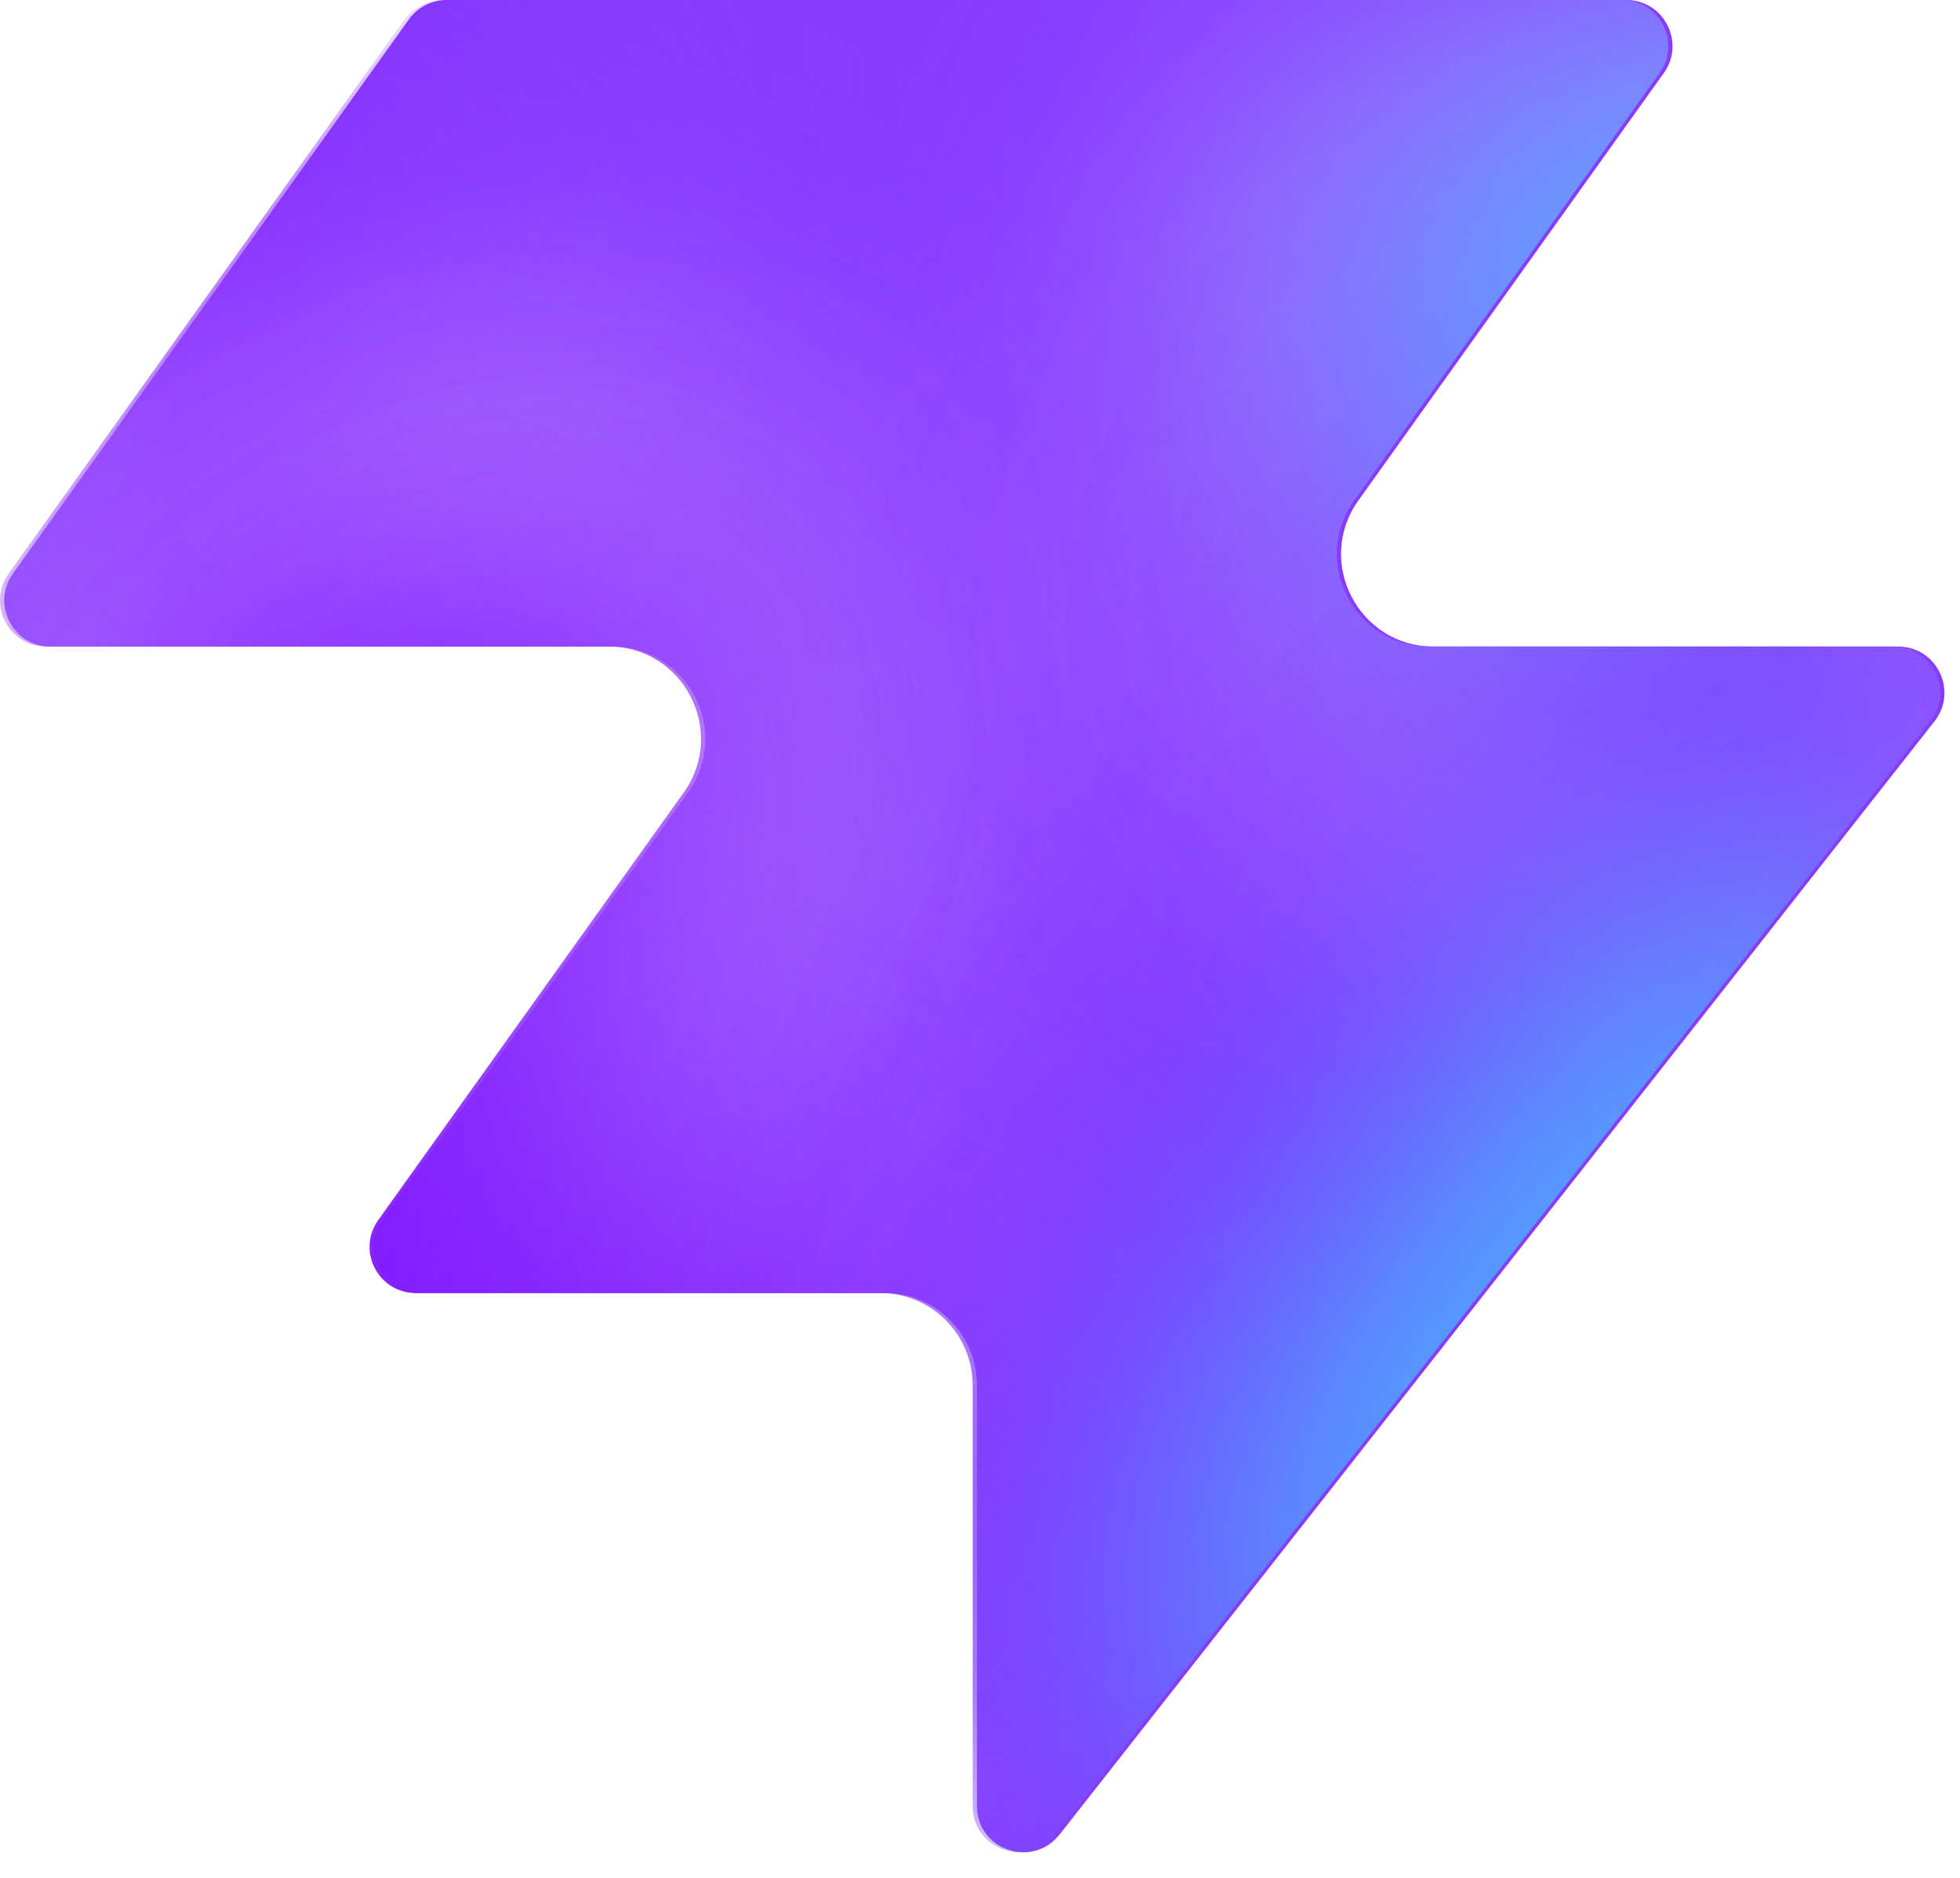
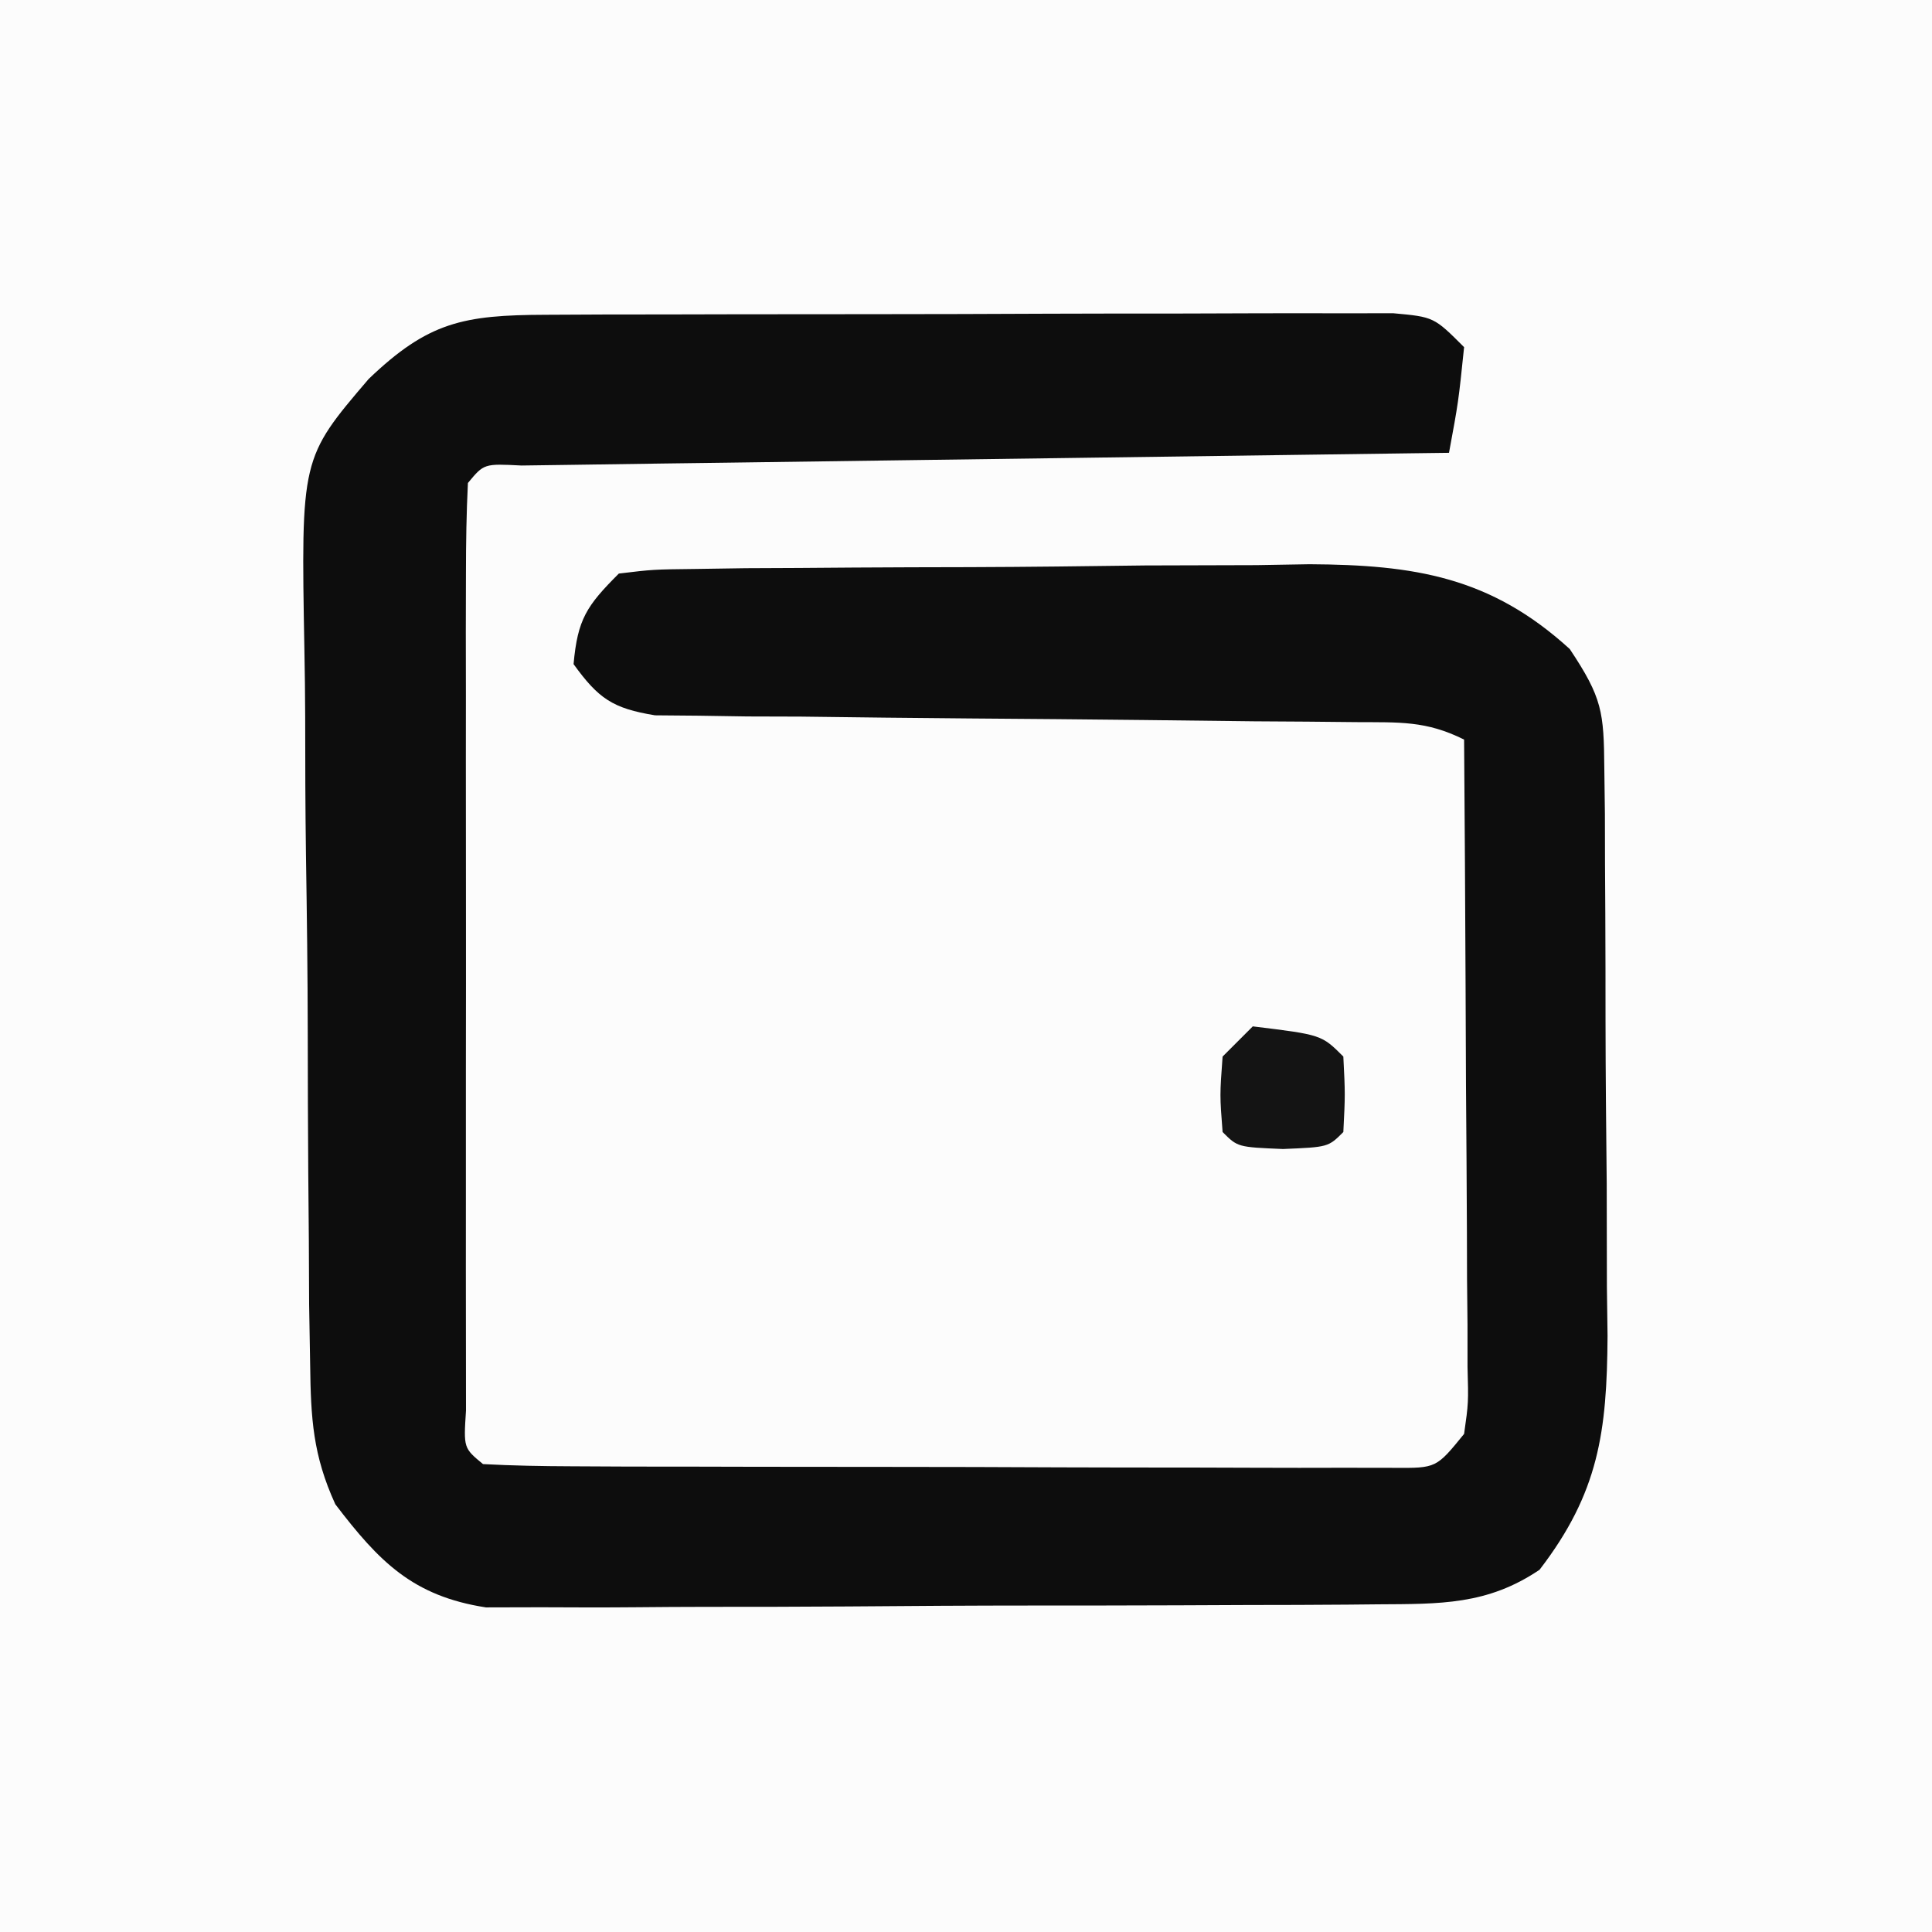
- <svg xmlns="http://www.w3.org/2000/svg" width="48" height="46" fill="none" viewBox="0 0 48 46">
-   <path fill="#863bff" d="M25.946 44.938c-.664.845-2.021.375-2.021-.698V33.937a2.26 2.26 0 0 0-2.262-2.262H10.287c-.92 0-1.456-1.04-.92-1.788l7.48-10.471c1.07-1.497 0-3.578-1.842-3.578H1.237c-.92 0-1.456-1.04-.92-1.788L10.013.474c.214-.297.556-.474.92-.474h28.894c.92 0 1.456 1.04.92 1.788l-7.48 10.471c-1.07 1.498 0 3.579 1.842 3.579h11.377c.943 0 1.473 1.088.89 1.83L25.947 44.94z" style="fill:#863bff;fill:color(display-p3 .525 .23 1);fill-opacity:1" />
-   <mask id="a" width="48" height="46" x="0" y="0" maskUnits="userSpaceOnUse" style="mask-type:alpha">
-     <path fill="#000" d="M25.842 44.938c-.664.844-2.021.375-2.021-.698V33.937a2.26 2.26 0 0 0-2.262-2.262H10.183c-.92 0-1.456-1.04-.92-1.788l7.48-10.471c1.07-1.498 0-3.579-1.842-3.579H1.133c-.92 0-1.456-1.04-.92-1.787L9.91.473c.214-.297.556-.474.92-.474h28.894c.92 0 1.456 1.04.92 1.788l-7.48 10.471c-1.07 1.498 0 3.578 1.842 3.578h11.377c.943 0 1.473 1.088.89 1.832L25.843 44.94z" style="fill:#000;fill-opacity:1" />
-   </mask>
-   <g mask="url(#a)">
-     <g filter="url(#b)">
-       <ellipse cx="5.508" cy="14.704" fill="#ede6ff" rx="5.508" ry="14.704" style="fill:#ede6ff;fill:color(display-p3 .927 .903 1);fill-opacity:1" transform="matrix(.00324 1 1 -.00324 -4.47 31.516)" />
-     </g>
-     <g filter="url(#c)">
-       <ellipse cx="10.399" cy="29.851" fill="#ede6ff" rx="10.399" ry="29.851" style="fill:#ede6ff;fill:color(display-p3 .927 .903 1);fill-opacity:1" transform="matrix(.00324 1 1 -.00324 -39.328 7.883)" />
-     </g>
-     <g filter="url(#d)">
-       <ellipse cx="5.508" cy="30.487" fill="#7e14ff" rx="5.508" ry="30.487" style="fill:#7e14ff;fill:color(display-p3 .492 .077 1);fill-opacity:1" transform="rotate(89.814 -25.913 -14.639)scale(1 -1)" />
-     </g>
-     <g filter="url(#e)">
-       <ellipse cx="5.508" cy="30.599" fill="#7e14ff" rx="5.508" ry="30.599" style="fill:#7e14ff;fill:color(display-p3 .492 .077 1);fill-opacity:1" transform="rotate(89.814 -32.644 -3.334)scale(1 -1)" />
-     </g>
-     <g filter="url(#f)">
-       <ellipse cx="5.508" cy="30.599" fill="#7e14ff" rx="5.508" ry="30.599" style="fill:#7e14ff;fill:color(display-p3 .492 .077 1);fill-opacity:1" transform="matrix(.00324 1 1 -.00324 -34.34 30.47)" />
-     </g>
-     <g filter="url(#g)">
-       <ellipse cx="14.072" cy="22.078" fill="#ede6ff" rx="14.072" ry="22.078" style="fill:#ede6ff;fill:color(display-p3 .927 .903 1);fill-opacity:1" transform="rotate(93.35 24.506 48.493)scale(-1 1)" />
-     </g>
-     <g filter="url(#h)">
-       <ellipse cx="3.47" cy="21.501" fill="#7e14ff" rx="3.47" ry="21.501" style="fill:#7e14ff;fill:color(display-p3 .492 .077 1);fill-opacity:1" transform="rotate(89.009 28.708 47.59)scale(-1 1)" />
-     </g>
-     <g filter="url(#i)">
-       <ellipse cx="3.47" cy="21.501" fill="#7e14ff" rx="3.47" ry="21.501" style="fill:#7e14ff;fill:color(display-p3 .492 .077 1);fill-opacity:1" transform="rotate(89.009 28.708 47.59)scale(-1 1)" />
-     </g>
-     <g filter="url(#j)">
-       <ellipse cx=".387" cy="8.972" fill="#7e14ff" rx="4.407" ry="29.108" style="fill:#7e14ff;fill:color(display-p3 .492 .077 1);fill-opacity:1" transform="rotate(39.51 .387 8.972)" />
-     </g>
-     <g filter="url(#k)">
-       <ellipse cx="47.523" cy="-6.092" fill="#7e14ff" rx="4.407" ry="29.108" style="fill:#7e14ff;fill:color(display-p3 .492 .077 1);fill-opacity:1" transform="rotate(37.892 47.523 -6.092)" />
-     </g>
-     <g filter="url(#l)">
-       <ellipse cx="41.412" cy="6.333" fill="#47bfff" rx="5.971" ry="9.665" style="fill:#47bfff;fill:color(display-p3 .28 .748 1);fill-opacity:1" transform="rotate(37.892 41.412 6.333)" />
-     </g>
-     <g filter="url(#m)">
-       <ellipse cx="-1.879" cy="38.332" fill="#7e14ff" rx="4.407" ry="29.108" style="fill:#7e14ff;fill:color(display-p3 .492 .077 1);fill-opacity:1" transform="rotate(37.892 -1.88 38.332)" />
-     </g>
-     <g filter="url(#n)">
-       <ellipse cx="-1.879" cy="38.332" fill="#7e14ff" rx="4.407" ry="29.108" style="fill:#7e14ff;fill:color(display-p3 .492 .077 1);fill-opacity:1" transform="rotate(37.892 -1.88 38.332)" />
-     </g>
-     <g filter="url(#o)">
-       <ellipse cx="35.651" cy="29.907" fill="#7e14ff" rx="4.407" ry="29.108" style="fill:#7e14ff;fill:color(display-p3 .492 .077 1);fill-opacity:1" transform="rotate(37.892 35.651 29.907)" />
-     </g>
-     <g filter="url(#p)">
-       <ellipse cx="38.418" cy="32.4" fill="#47bfff" rx="5.971" ry="15.297" style="fill:#47bfff;fill:color(display-p3 .28 .748 1);fill-opacity:1" transform="rotate(37.892 38.418 32.4)" />
-     </g>
-   </g>
-   <defs>
-     <filter id="b" width="60.045" height="41.654" x="-19.77" y="16.149" color-interpolation-filters="sRGB" filterUnits="userSpaceOnUse">
-       <feFlood flood-opacity="0" result="BackgroundImageFix" />
-       <feBlend in="SourceGraphic" in2="BackgroundImageFix" result="shape" />
-       <feGaussianBlur result="effect1_foregroundBlur_2002_17158" stdDeviation="7.659" />
-     </filter>
-     <filter id="c" width="90.34" height="51.437" x="-54.613" y="-7.533" color-interpolation-filters="sRGB" filterUnits="userSpaceOnUse">
-       <feFlood flood-opacity="0" result="BackgroundImageFix" />
-       <feBlend in="SourceGraphic" in2="BackgroundImageFix" result="shape" />
-       <feGaussianBlur result="effect1_foregroundBlur_2002_17158" stdDeviation="7.659" />
-     </filter>
-     <filter id="d" width="79.355" height="29.4" x="-49.64" y="2.03" color-interpolation-filters="sRGB" filterUnits="userSpaceOnUse">
-       <feFlood flood-opacity="0" result="BackgroundImageFix" />
-       <feBlend in="SourceGraphic" in2="BackgroundImageFix" result="shape" />
-       <feGaussianBlur result="effect1_foregroundBlur_2002_17158" stdDeviation="4.596" />
-     </filter>
-     <filter id="e" width="79.579" height="29.4" x="-45.045" y="20.029" color-interpolation-filters="sRGB" filterUnits="userSpaceOnUse">
-       <feFlood flood-opacity="0" result="BackgroundImageFix" />
-       <feBlend in="SourceGraphic" in2="BackgroundImageFix" result="shape" />
-       <feGaussianBlur result="effect1_foregroundBlur_2002_17158" stdDeviation="4.596" />
-     </filter>
-     <filter id="f" width="79.579" height="29.4" x="-43.513" y="21.178" color-interpolation-filters="sRGB" filterUnits="userSpaceOnUse">
-       <feFlood flood-opacity="0" result="BackgroundImageFix" />
-       <feBlend in="SourceGraphic" in2="BackgroundImageFix" result="shape" />
-       <feGaussianBlur result="effect1_foregroundBlur_2002_17158" stdDeviation="4.596" />
-     </filter>
-     <filter id="g" width="74.749" height="58.852" x="15.756" y="-17.901" color-interpolation-filters="sRGB" filterUnits="userSpaceOnUse">
-       <feFlood flood-opacity="0" result="BackgroundImageFix" />
-       <feBlend in="SourceGraphic" in2="BackgroundImageFix" result="shape" />
-       <feGaussianBlur result="effect1_foregroundBlur_2002_17158" stdDeviation="7.659" />
-     </filter>
-     <filter id="h" width="61.377" height="25.362" x="23.548" y="2.284" color-interpolation-filters="sRGB" filterUnits="userSpaceOnUse">
-       <feFlood flood-opacity="0" result="BackgroundImageFix" />
-       <feBlend in="SourceGraphic" in2="BackgroundImageFix" result="shape" />
-       <feGaussianBlur result="effect1_foregroundBlur_2002_17158" stdDeviation="4.596" />
-     </filter>
-     <filter id="i" width="61.377" height="25.362" x="23.548" y="2.284" color-interpolation-filters="sRGB" filterUnits="userSpaceOnUse">
-       <feFlood flood-opacity="0" result="BackgroundImageFix" />
-       <feBlend in="SourceGraphic" in2="BackgroundImageFix" result="shape" />
-       <feGaussianBlur result="effect1_foregroundBlur_2002_17158" stdDeviation="4.596" />
-     </filter>
-     <filter id="j" width="56.045" height="63.649" x="-27.636" y="-22.853" color-interpolation-filters="sRGB" filterUnits="userSpaceOnUse">
-       <feFlood flood-opacity="0" result="BackgroundImageFix" />
-       <feBlend in="SourceGraphic" in2="BackgroundImageFix" result="shape" />
-       <feGaussianBlur result="effect1_foregroundBlur_2002_17158" stdDeviation="4.596" />
-     </filter>
-     <filter id="k" width="54.814" height="64.646" x="20.116" y="-38.415" color-interpolation-filters="sRGB" filterUnits="userSpaceOnUse">
-       <feFlood flood-opacity="0" result="BackgroundImageFix" />
-       <feBlend in="SourceGraphic" in2="BackgroundImageFix" result="shape" />
-       <feGaussianBlur result="effect1_foregroundBlur_2002_17158" stdDeviation="4.596" />
-     </filter>
-     <filter id="l" width="33.541" height="35.313" x="24.641" y="-11.323" color-interpolation-filters="sRGB" filterUnits="userSpaceOnUse">
-       <feFlood flood-opacity="0" result="BackgroundImageFix" />
-       <feBlend in="SourceGraphic" in2="BackgroundImageFix" result="shape" />
-       <feGaussianBlur result="effect1_foregroundBlur_2002_17158" stdDeviation="4.596" />
-     </filter>
-     <filter id="m" width="54.814" height="64.646" x="-29.286" y="6.009" color-interpolation-filters="sRGB" filterUnits="userSpaceOnUse">
-       <feFlood flood-opacity="0" result="BackgroundImageFix" />
-       <feBlend in="SourceGraphic" in2="BackgroundImageFix" result="shape" />
-       <feGaussianBlur result="effect1_foregroundBlur_2002_17158" stdDeviation="4.596" />
-     </filter>
-     <filter id="n" width="54.814" height="64.646" x="-29.286" y="6.009" color-interpolation-filters="sRGB" filterUnits="userSpaceOnUse">
-       <feFlood flood-opacity="0" result="BackgroundImageFix" />
-       <feBlend in="SourceGraphic" in2="BackgroundImageFix" result="shape" />
-       <feGaussianBlur result="effect1_foregroundBlur_2002_17158" stdDeviation="4.596" />
-     </filter>
-     <filter id="o" width="54.814" height="64.646" x="8.244" y="-2.416" color-interpolation-filters="sRGB" filterUnits="userSpaceOnUse">
-       <feFlood flood-opacity="0" result="BackgroundImageFix" />
-       <feBlend in="SourceGraphic" in2="BackgroundImageFix" result="shape" />
-       <feGaussianBlur result="effect1_foregroundBlur_2002_17158" stdDeviation="4.596" />
-     </filter>
-     <filter id="p" width="39.409" height="43.623" x="18.713" y="10.588" color-interpolation-filters="sRGB" filterUnits="userSpaceOnUse">
-       <feFlood flood-opacity="0" result="BackgroundImageFix" />
-       <feBlend in="SourceGraphic" in2="BackgroundImageFix" result="shape" />
-       <feGaussianBlur result="effect1_foregroundBlur_2002_17158" stdDeviation="4.596" />
-     </filter>
-   </defs>
+ <svg xmlns="http://www.w3.org/2000/svg" version="1.1" width="128" height="128">
+   <path d="M0 0 C42.24 0 84.48 0 128 0 C128 42.24 128 84.48 128 128 C85.76 128 43.52 128 0 128 C0 85.76 0 43.52 0 0 Z " fill="#FCFCFC" transform="translate(0,0)" />
+   <path d="M0 0 C1.295 -0.006 2.589 -0.013 3.923 -0.019 C5.343 -0.021 6.762 -0.022 8.182 -0.023 C9.631 -0.026 11.081 -0.029 12.531 -0.033 C15.57 -0.039 18.61 -0.041 21.65 -0.04 C25.551 -0.04 29.452 -0.054 33.352 -0.071 C36.346 -0.082 39.34 -0.084 42.334 -0.083 C43.773 -0.085 45.211 -0.089 46.65 -0.097 C48.658 -0.107 50.667 -0.102 52.676 -0.098 C53.82 -0.099 54.964 -0.101 56.143 -0.102 C58.838 0.145 58.838 0.145 60.838 2.145 C60.463 5.77 60.463 5.77 59.838 9.145 C59.038 9.156 58.239 9.166 57.415 9.176 C49.895 9.274 42.376 9.377 34.856 9.485 C30.99 9.54 27.123 9.593 23.257 9.643 C19.529 9.69 15.801 9.743 12.072 9.798 C10.647 9.819 9.222 9.837 7.796 9.854 C5.806 9.878 3.816 9.909 1.826 9.94 C0.124 9.963 0.124 9.963 -1.612 9.987 C-4.096 9.859 -4.096 9.859 -5.162 11.145 C-5.261 13.134 -5.29 15.127 -5.292 17.118 C-5.295 18.396 -5.298 19.674 -5.301 20.991 C-5.299 22.396 -5.297 23.802 -5.295 25.208 C-5.296 26.639 -5.297 28.07 -5.298 29.501 C-5.299 32.504 -5.297 35.507 -5.292 38.51 C-5.287 42.367 -5.29 46.224 -5.296 50.081 C-5.3 53.037 -5.299 55.994 -5.296 58.95 C-5.295 60.372 -5.296 61.795 -5.298 63.218 C-5.301 65.203 -5.296 67.188 -5.292 69.173 C-5.291 70.304 -5.29 71.436 -5.289 72.602 C-5.45 75.081 -5.45 75.081 -4.162 76.145 C-2.209 76.25 -0.253 76.284 1.703 76.291 C2.958 76.297 4.212 76.303 5.505 76.31 C6.886 76.311 8.266 76.313 9.646 76.313 C11.053 76.316 12.459 76.32 13.865 76.323 C16.817 76.329 19.768 76.331 22.72 76.331 C26.508 76.33 30.295 76.344 34.083 76.361 C36.988 76.372 39.894 76.374 42.8 76.374 C44.196 76.375 45.593 76.38 46.99 76.387 C48.941 76.397 50.892 76.393 52.844 76.388 C53.955 76.39 55.067 76.391 56.212 76.393 C58.996 76.412 58.996 76.412 60.838 74.145 C61.13 72.084 61.13 72.084 61.065 69.696 C61.065 68.775 61.065 67.854 61.064 66.905 C61.054 65.909 61.044 64.914 61.033 63.887 C61.029 62.36 61.029 62.36 61.025 60.802 C61.013 57.541 60.988 54.281 60.963 51.02 C60.953 48.813 60.944 46.606 60.936 44.399 C60.913 38.981 60.88 33.563 60.838 28.145 C58.309 26.881 56.533 27.007 53.701 26.988 C52.094 26.972 52.094 26.972 50.455 26.956 C49.294 26.949 48.132 26.942 46.936 26.934 C44.495 26.906 42.054 26.878 39.613 26.848 C35.751 26.807 31.888 26.77 28.026 26.744 C24.308 26.716 20.591 26.671 16.873 26.622 C15.714 26.619 14.554 26.615 13.36 26.612 C12.285 26.595 11.211 26.579 10.104 26.562 C9.157 26.554 8.211 26.546 7.235 26.537 C4.43 26.079 3.489 25.429 1.838 23.145 C2.108 20.171 2.692 19.291 4.838 17.145 C7.113 16.871 7.113 16.871 9.987 16.839 C11.062 16.823 12.137 16.807 13.245 16.79 C14.413 16.785 15.58 16.78 16.783 16.774 C17.982 16.765 19.181 16.756 20.416 16.747 C22.96 16.732 25.504 16.723 28.048 16.72 C31.926 16.708 35.803 16.659 39.682 16.608 C42.153 16.599 44.624 16.591 47.096 16.587 C48.251 16.567 49.407 16.548 50.597 16.527 C57.532 16.566 62.589 17.353 67.838 22.145 C69.998 25.385 70.096 26.312 70.128 30.056 C70.141 31.055 70.154 32.053 70.167 33.081 C70.169 34.159 70.172 35.238 70.174 36.348 C70.184 38.015 70.184 38.015 70.194 39.716 C70.204 42.069 70.209 44.423 70.208 46.777 C70.213 50.367 70.249 53.957 70.287 57.548 C70.293 59.835 70.297 62.123 70.299 64.411 C70.313 65.481 70.328 66.551 70.342 67.653 C70.304 74.012 69.759 78.041 65.838 83.145 C62.374 85.487 59.238 85.41 55.129 85.436 C54.131 85.446 54.131 85.446 53.112 85.456 C50.918 85.475 48.724 85.479 46.529 85.481 C45 85.488 43.471 85.494 41.941 85.501 C38.738 85.513 35.534 85.517 32.331 85.516 C28.231 85.516 24.131 85.543 20.031 85.577 C16.873 85.6 13.715 85.604 10.557 85.603 C9.046 85.605 7.534 85.614 6.023 85.629 C3.907 85.649 1.792 85.643 -0.324 85.631 C-1.527 85.634 -2.729 85.637 -3.968 85.64 C-8.813 84.89 -11.039 82.617 -13.946 78.807 C-15.432 75.555 -15.569 73.127 -15.614 69.554 C-15.636 68.239 -15.659 66.924 -15.682 65.569 C-15.689 64.14 -15.696 62.711 -15.701 61.282 C-15.713 59.806 -15.726 58.33 -15.739 56.854 C-15.761 53.764 -15.771 50.673 -15.773 47.582 C-15.778 43.637 -15.83 39.695 -15.892 35.75 C-15.934 32.702 -15.943 29.654 -15.943 26.606 C-15.948 25.153 -15.965 23.699 -15.994 22.246 C-16.225 9.505 -16.225 9.505 -11.738 4.254 C-7.785 0.468 -5.464 0.018 0 0 Z " fill="#0D0D0D" transform="translate(36.16211,20.85474)" />
+   <path d="M0 0 C4.556 0.556 4.556 0.556 6 2 C6.125 4.5 6.125 4.5 6 7 C5 8 5 8 2 8.125 C-1 8 -1 8 -2 7 C-2.188 4.562 -2.188 4.562 -2 2 C-1.34 1.34 -0.68 0.68 0 0 Z " fill="#141414" transform="translate(83,68)" />
</svg>
